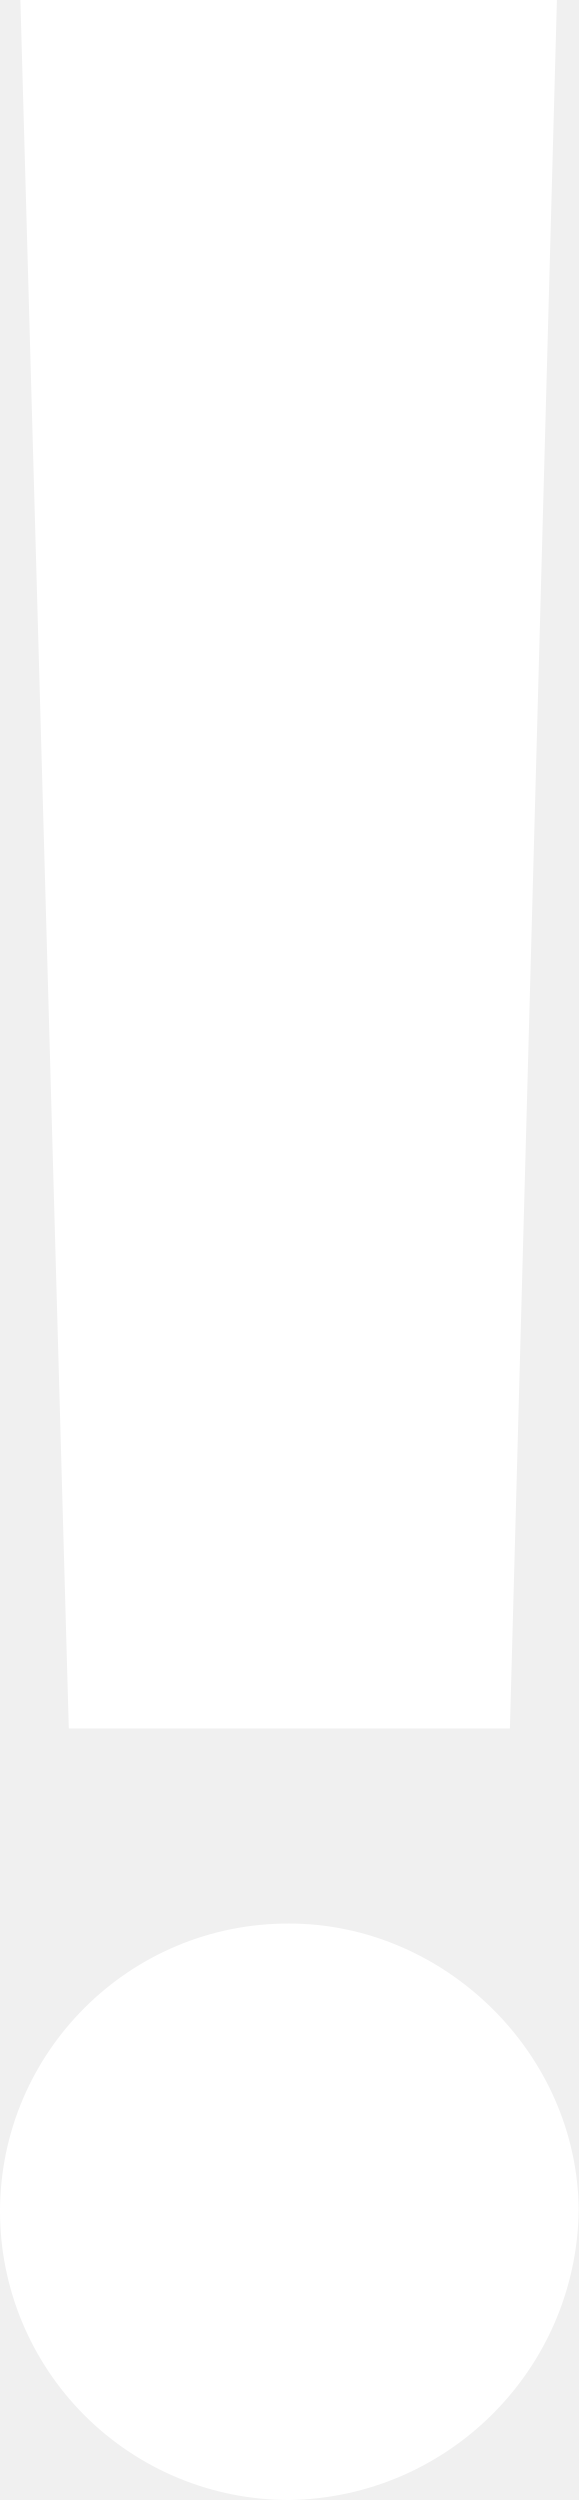
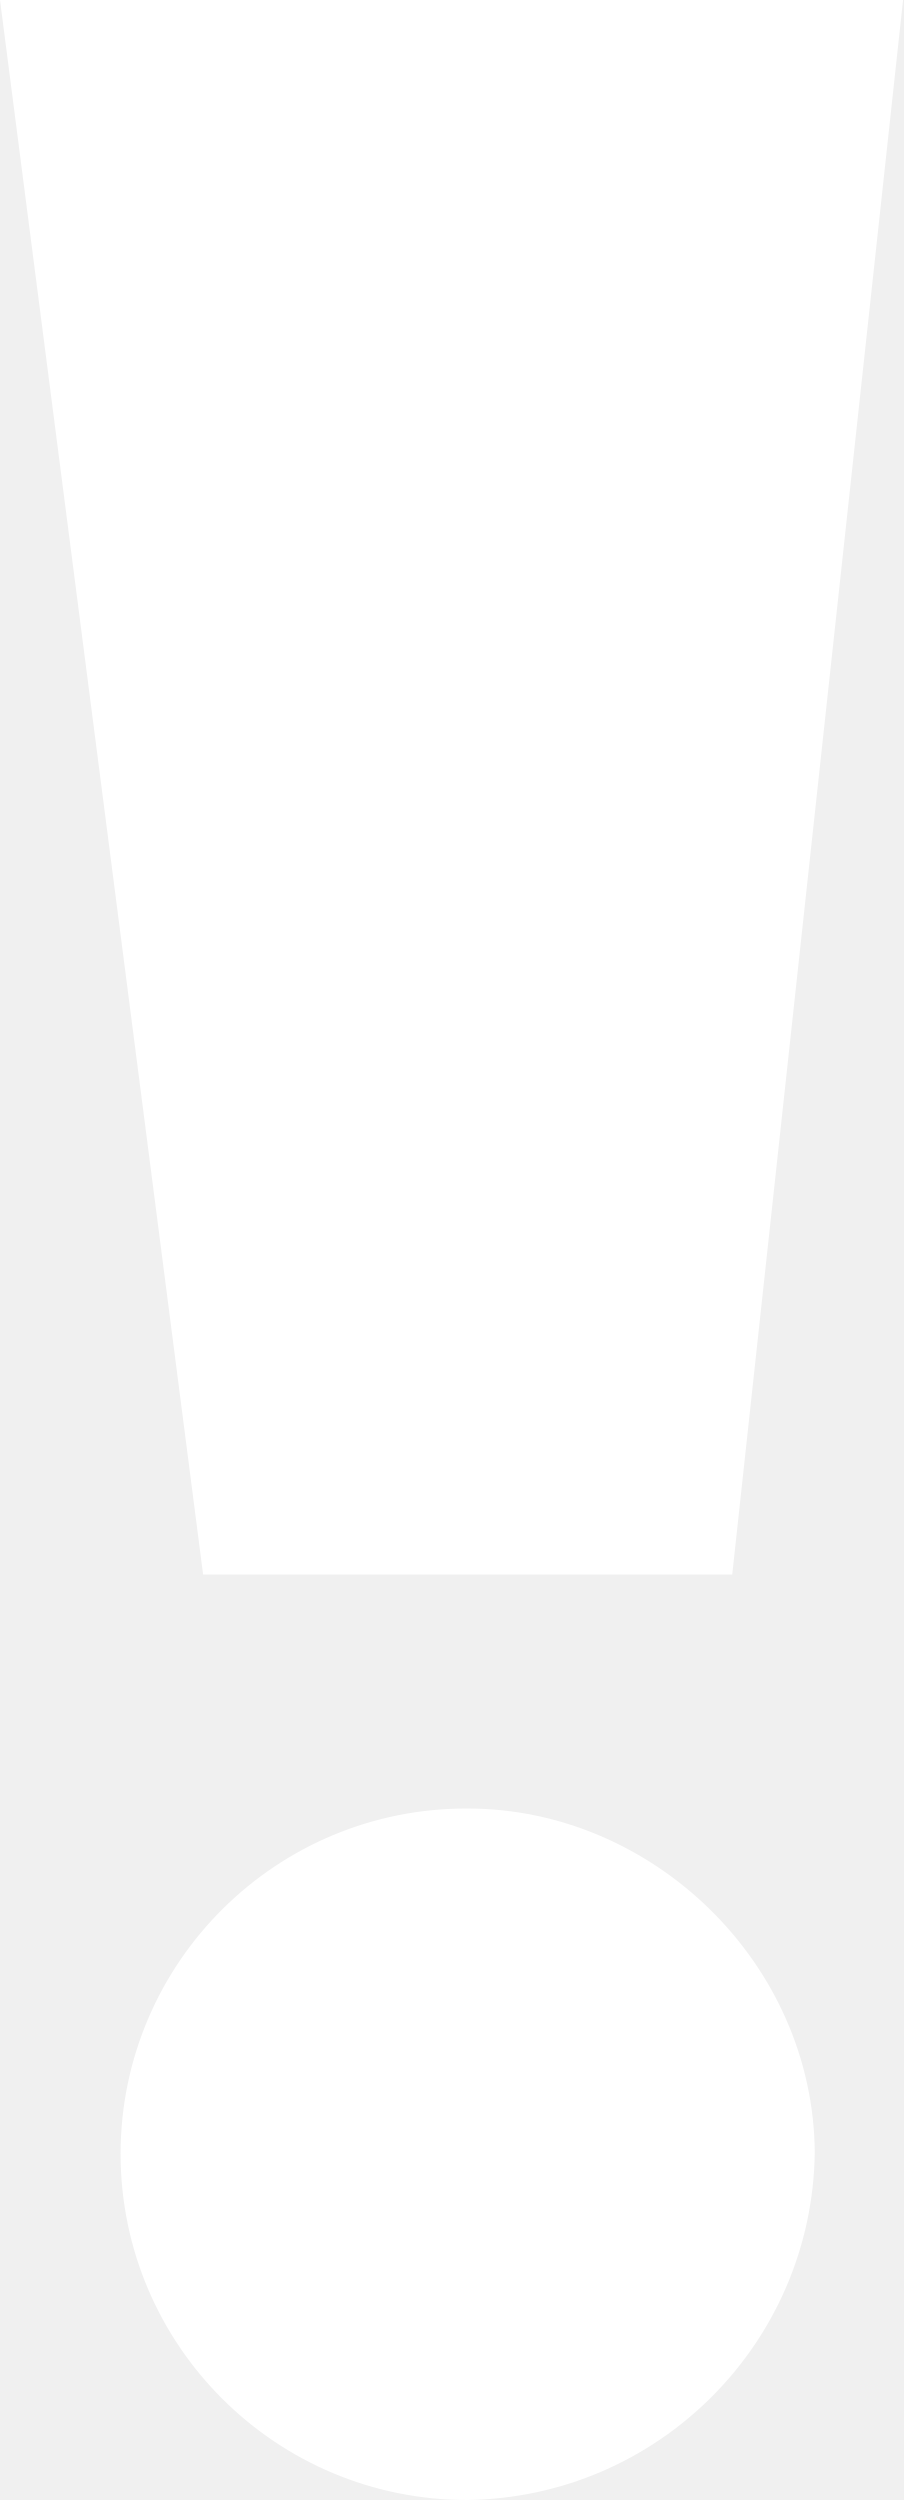
- <svg xmlns="http://www.w3.org/2000/svg" viewBox="0 0 2.043 8.83" preserveAspectRatio="xMidYMin meet">
-   <path fill="#FFFFFF" d="M0 7.808a1.018 1.018 0 0 1 1.022-1.014c.545 0 1.018.456 1.022 1.013A1.038 1.038 0 0 1 1.022 8.83 1.02 1.02 0 0 1 0 7.808zm1.801-1.703H.243L.072 0h1.895l-.166 6.105z" />
+ <svg xmlns="http://www.w3.org/2000/svg" viewBox="0 0 2.659 7.361" preserveAspectRatio="xMidYMin meet">
+   <path fill="#FFFFFF" d="M.355 6.339a1.018 1.018 0 0 1 1.022-1.014c.545 0 1.018.456 1.022 1.013a1.037 1.037 0 0 1-1.022 1.023A1.02 1.02 0 0 1 .355 6.343v-.004zm1.801-1.703H.598L0 0h2.659l-.503 4.636z" />
</svg>
